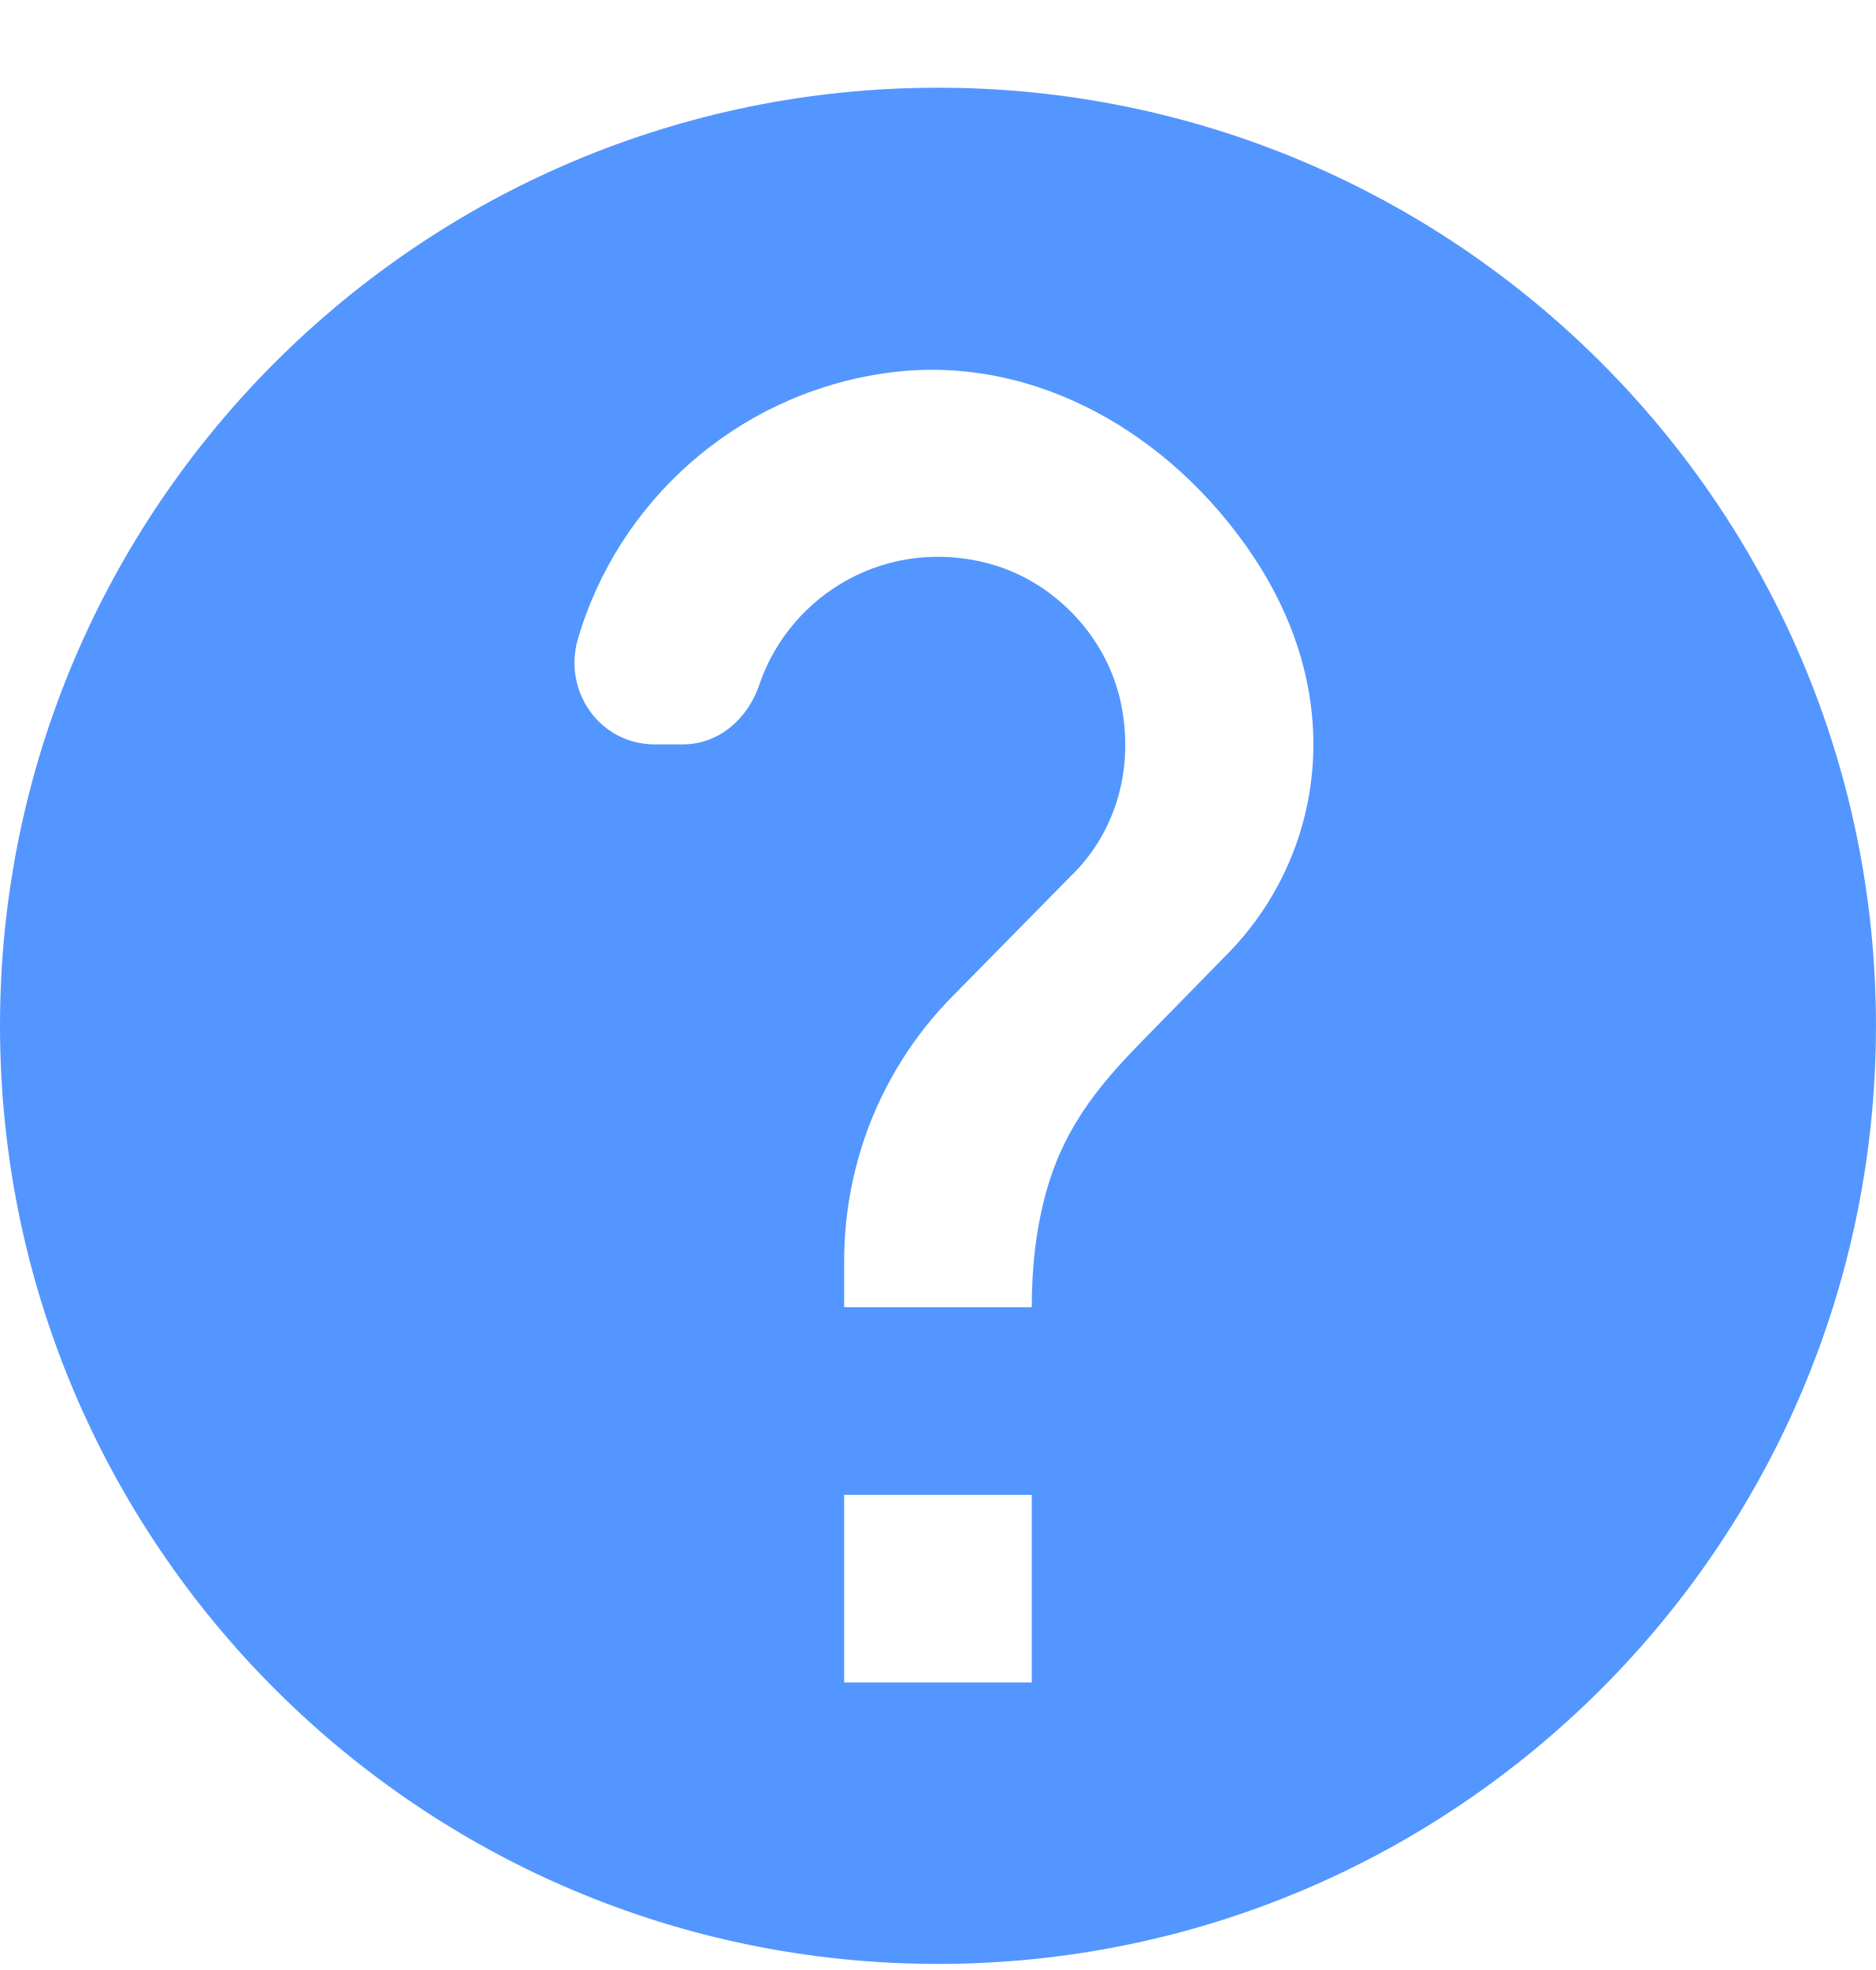
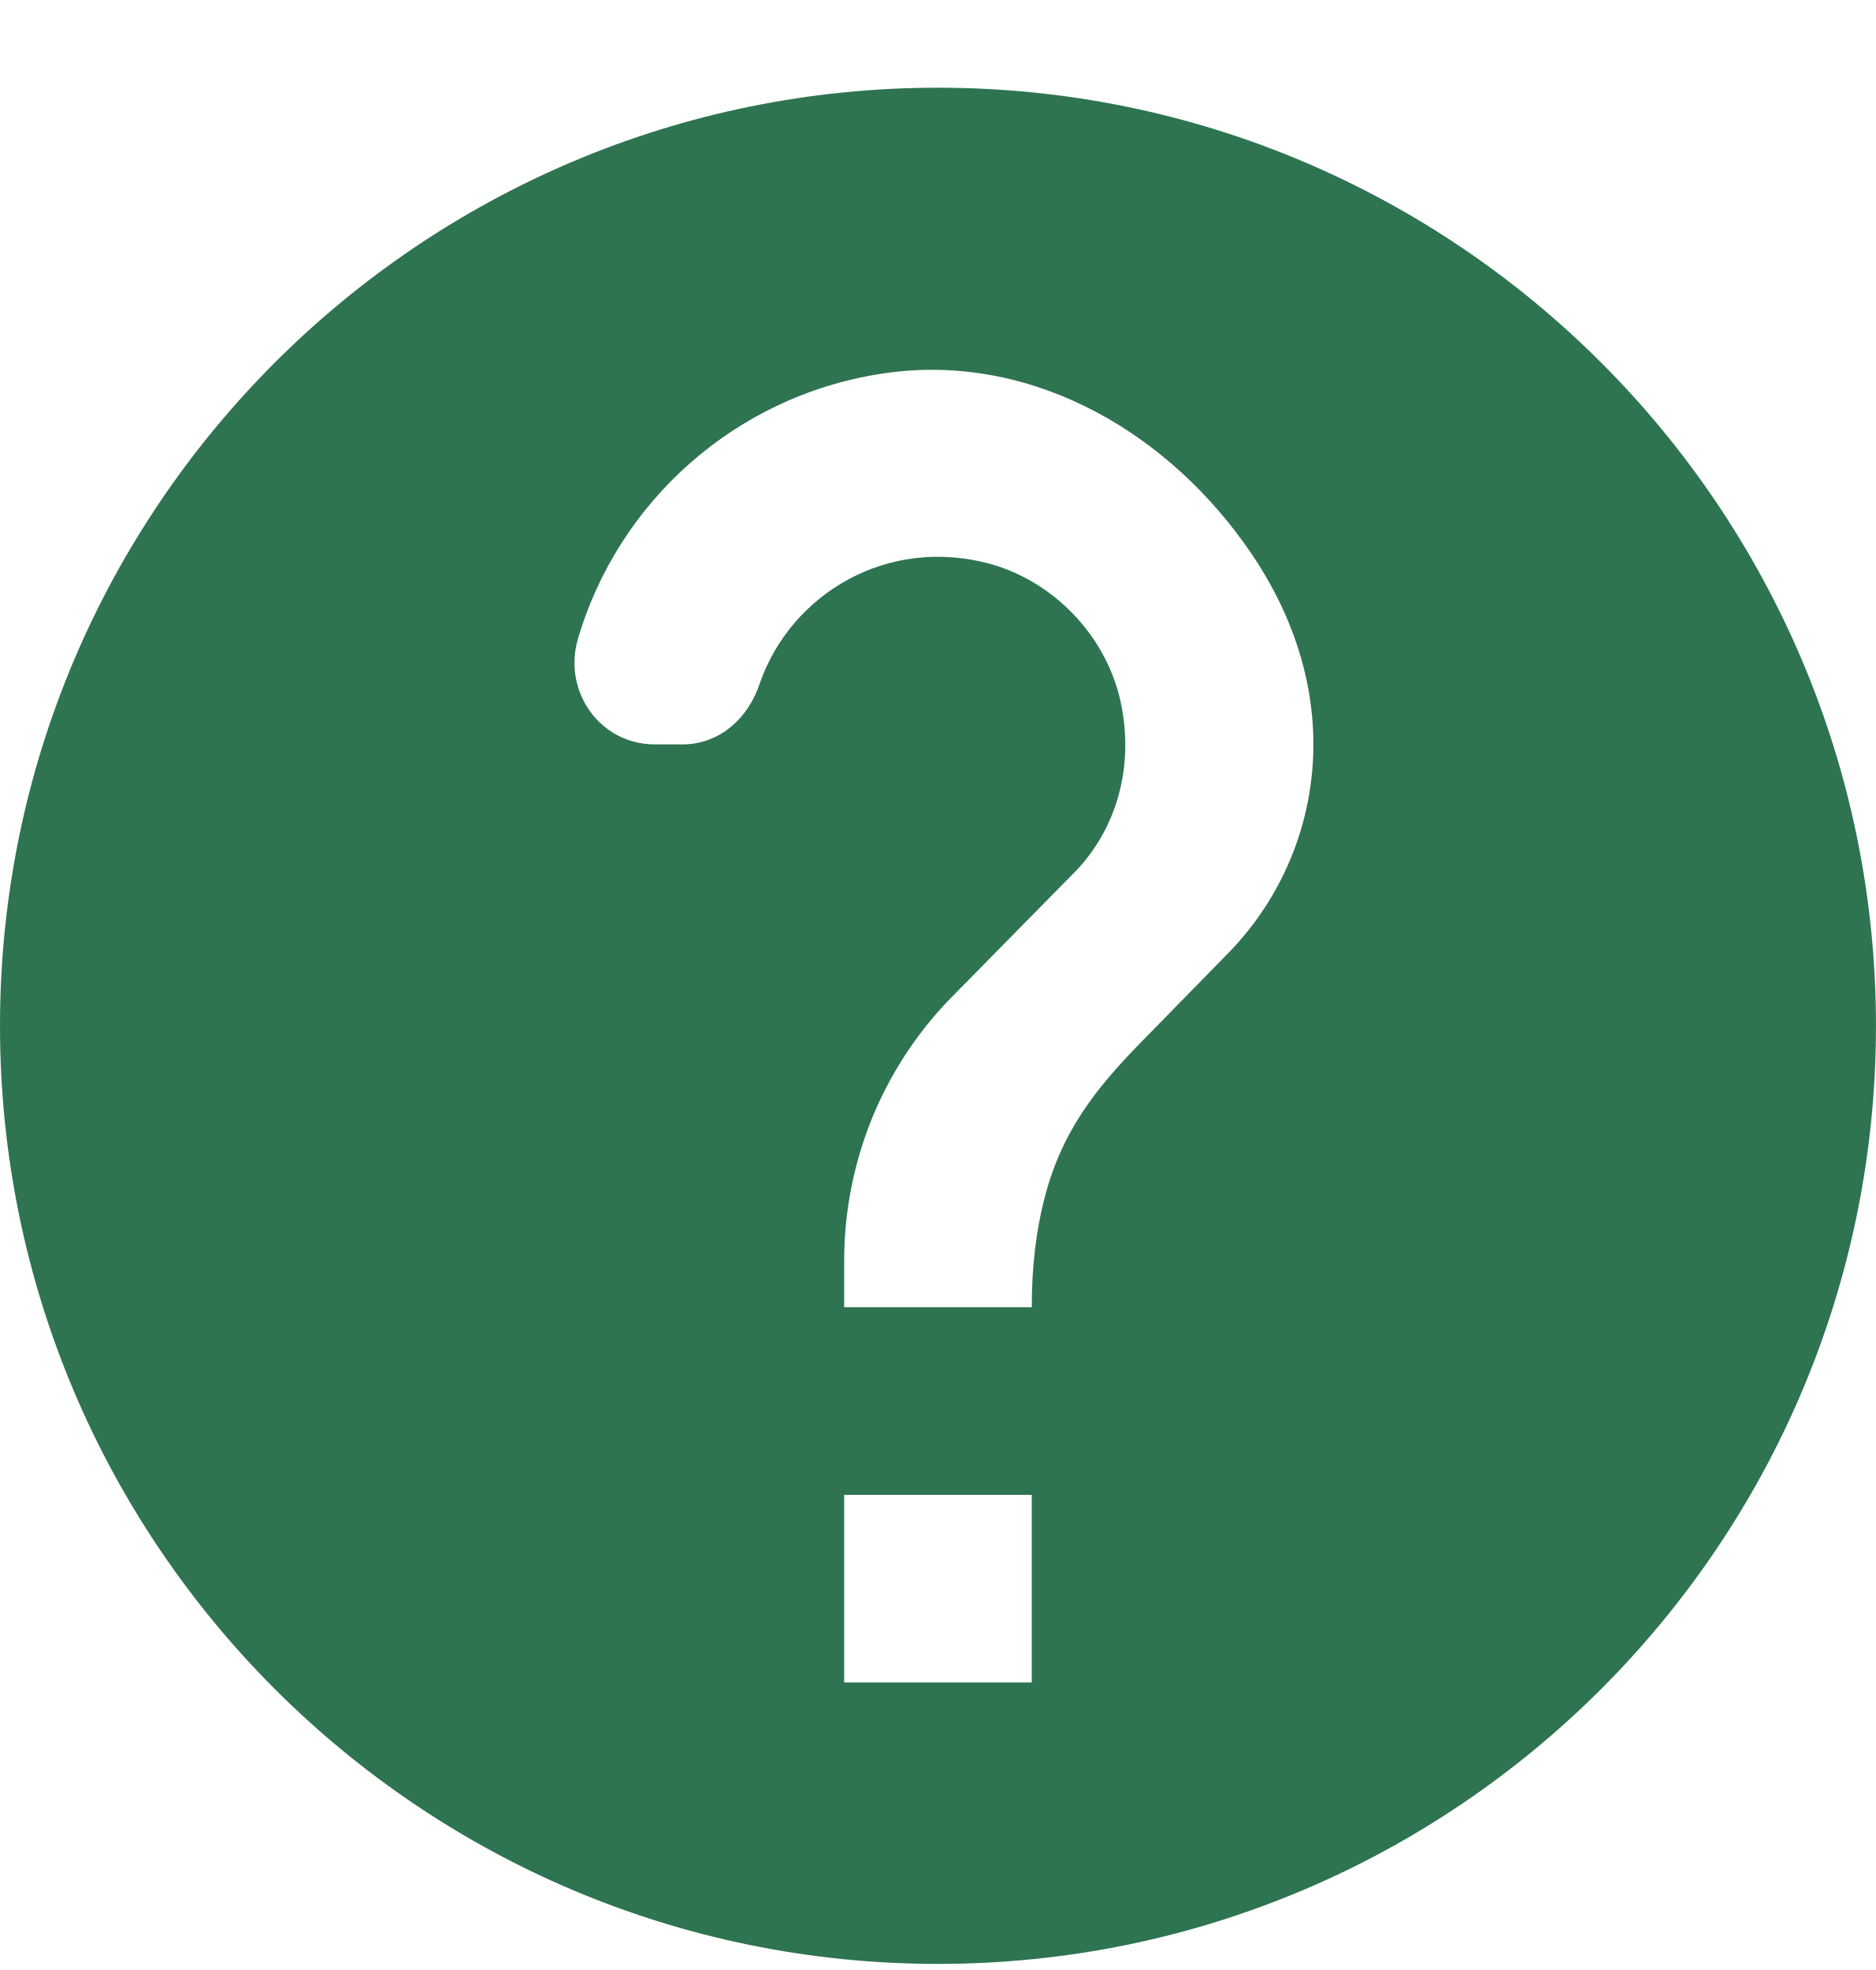
<svg xmlns="http://www.w3.org/2000/svg" width="20" height="21" viewBox="0 0 20 21" fill="none">
-   <path d="M10 0.935C4.48 0.935 0 5.415 0 10.935C0 16.455 4.48 20.935 10 20.935C15.52 20.935 20 16.455 20 10.935C20 5.415 15.52 0.935 10 0.935ZM11 17.935H9V15.935H11V17.935ZM13.07 10.185L12.17 11.105C11.67 11.615 11.31 12.075 11.13 12.795C11.05 13.115 11 13.475 11 13.935H9V13.435C9 12.975 9.08 12.535 9.22 12.125C9.42 11.545 9.75 11.025 10.17 10.605L11.41 9.345C11.87 8.905 12.09 8.245 11.96 7.545C11.83 6.825 11.27 6.215 10.57 6.015C9.46 5.705 8.43 6.335 8.1 7.285C7.98 7.655 7.67 7.935 7.28 7.935H6.98C6.4 7.935 6 7.375 6.16 6.815C6.59 5.345 7.84 4.225 9.39 3.985C10.91 3.745 12.36 4.535 13.26 5.785C14.44 7.415 14.09 9.165 13.07 10.185Z" fill="#5396FF" />
+   <path d="M10 0.935C4.48 0.935 0 5.415 0 10.935C0 16.455 4.48 20.935 10 20.935C15.52 20.935 20 16.455 20 10.935C20 5.415 15.52 0.935 10 0.935ZM11 17.935H9V15.935H11V17.935ZM13.07 10.185L12.17 11.105C11.67 11.615 11.31 12.075 11.13 12.795C11.05 13.115 11 13.475 11 13.935H9V13.435C9 12.975 9.08 12.535 9.22 12.125C9.42 11.545 9.75 11.025 10.17 10.605L11.41 9.345C11.87 8.905 12.09 8.245 11.96 7.545C11.83 6.825 11.27 6.215 10.57 6.015C9.46 5.705 8.43 6.335 8.1 7.285C7.98 7.655 7.67 7.935 7.28 7.935H6.98C6.4 7.935 6 7.375 6.16 6.815C6.59 5.345 7.84 4.225 9.39 3.985C10.91 3.745 12.36 4.535 13.26 5.785C14.44 7.415 14.09 9.165 13.07 10.185Z" fill="#2e7450" />
</svg>
